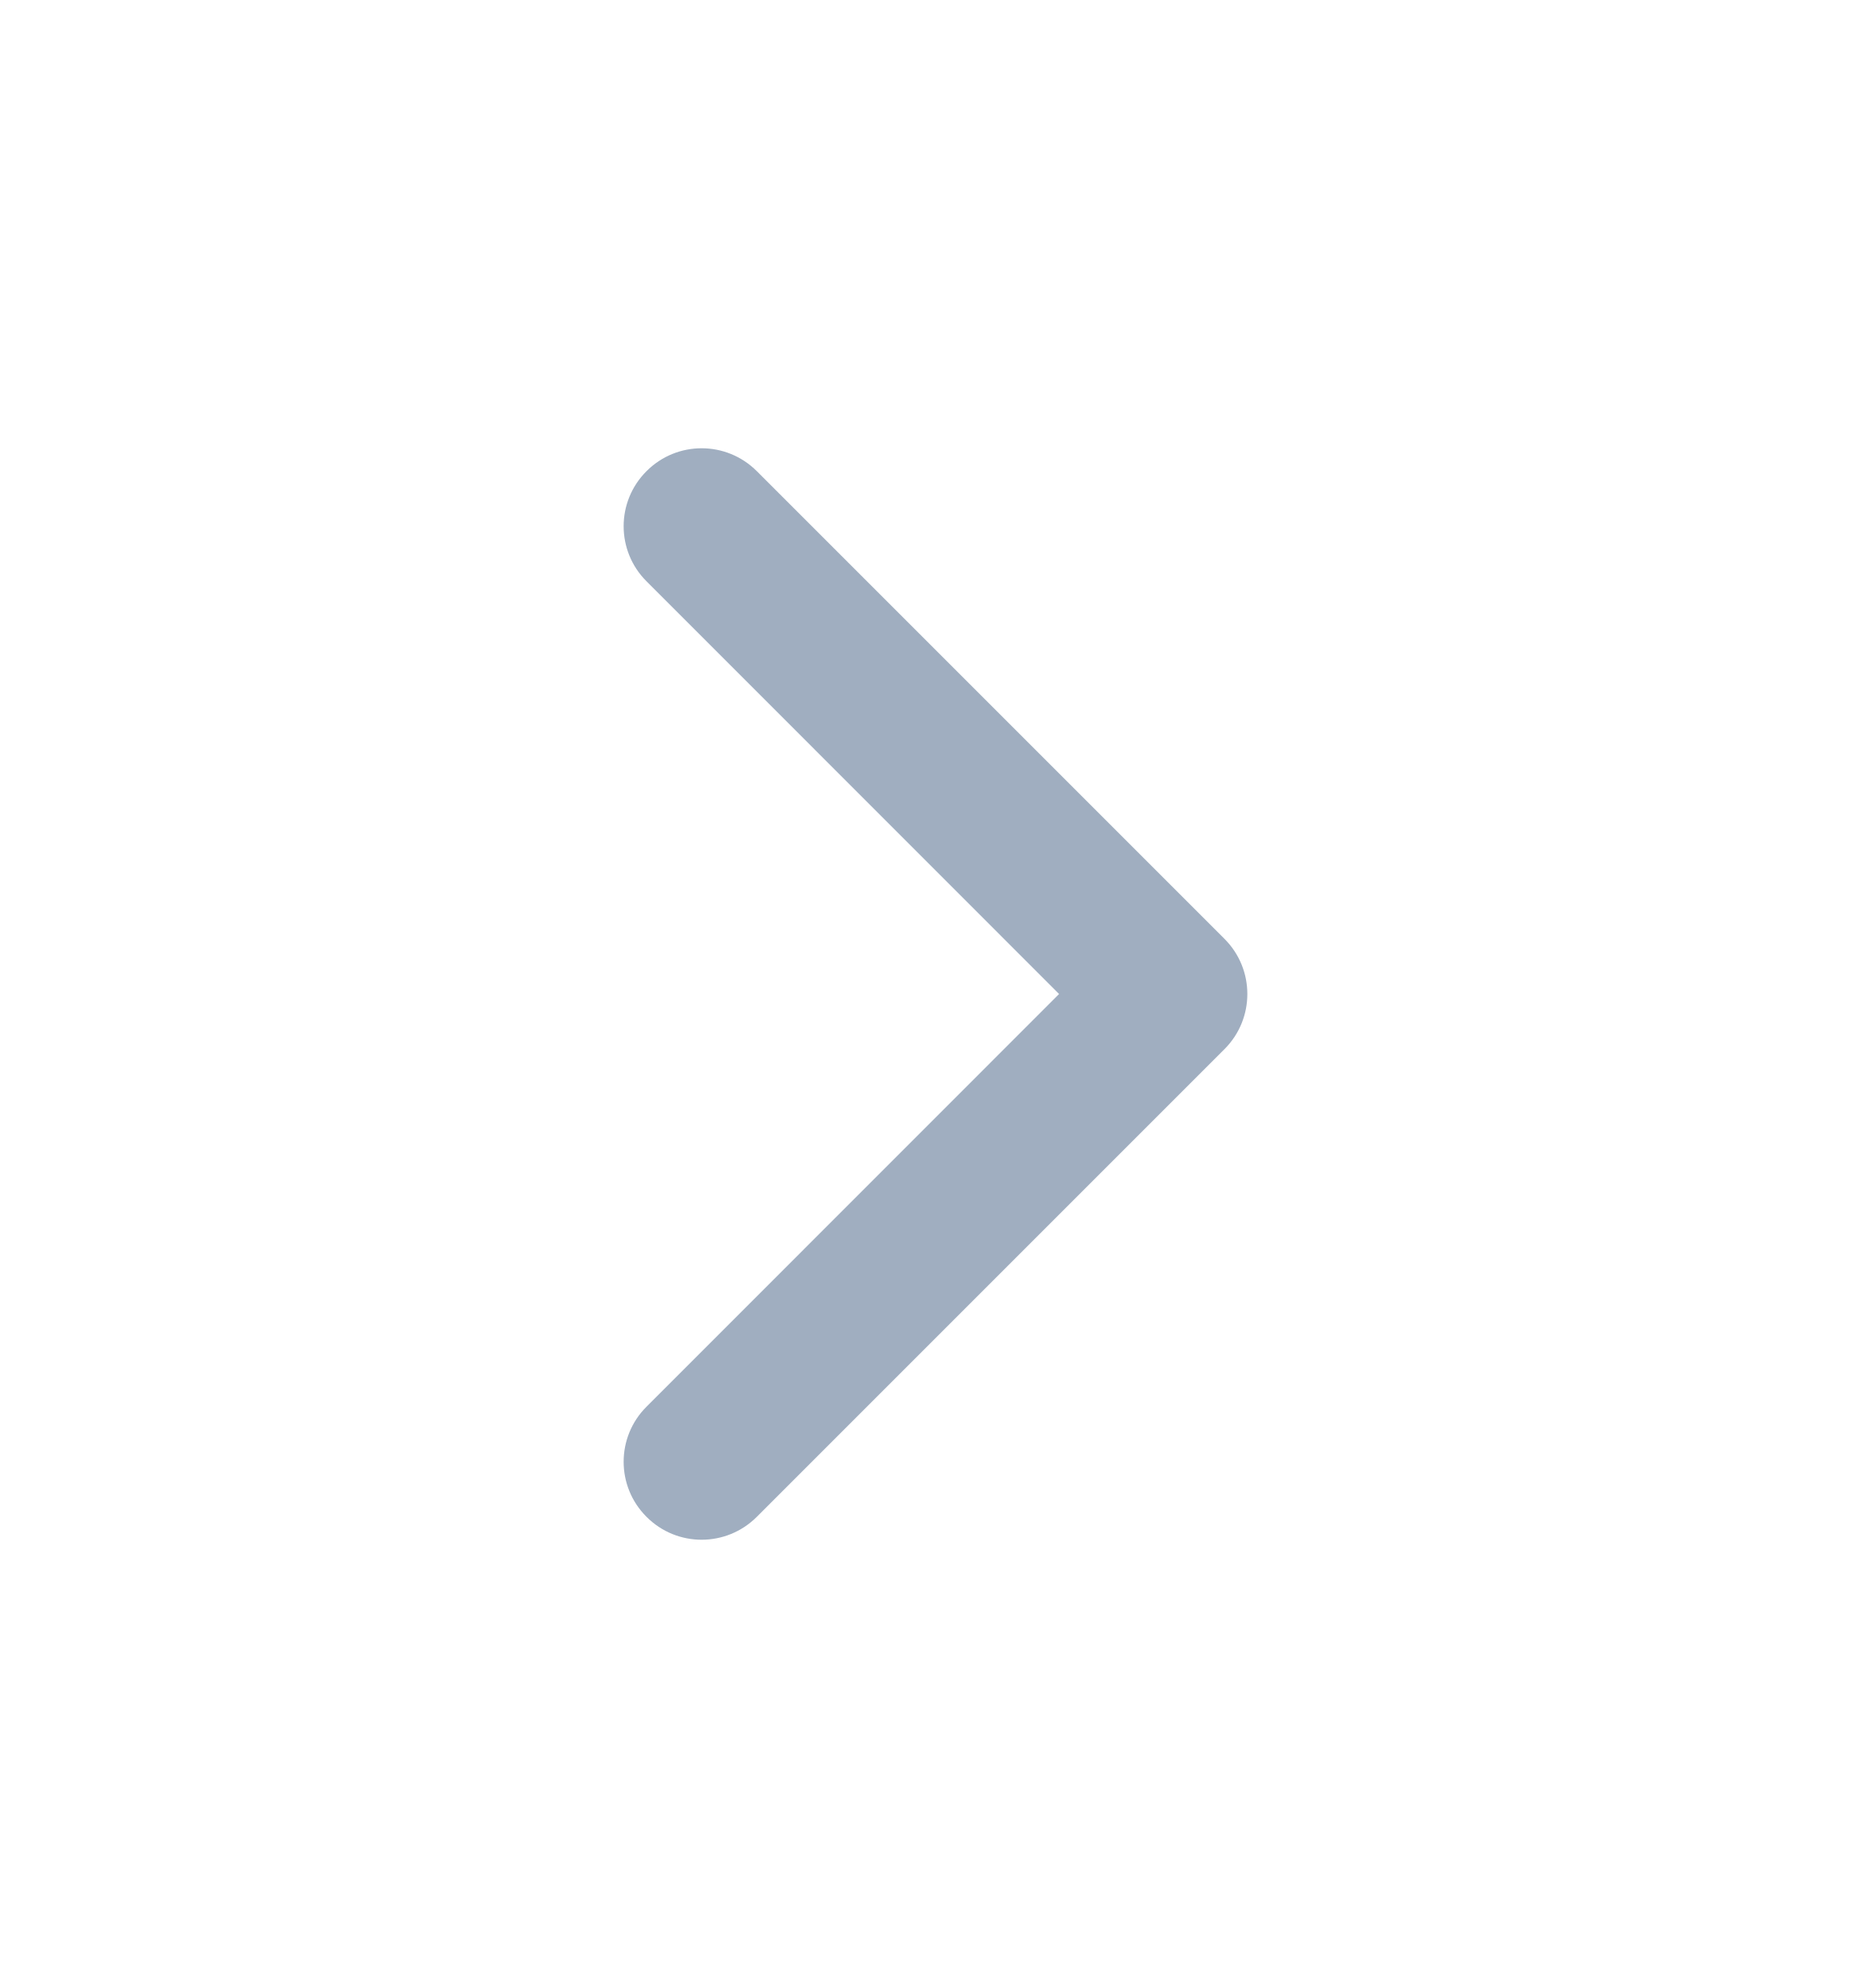
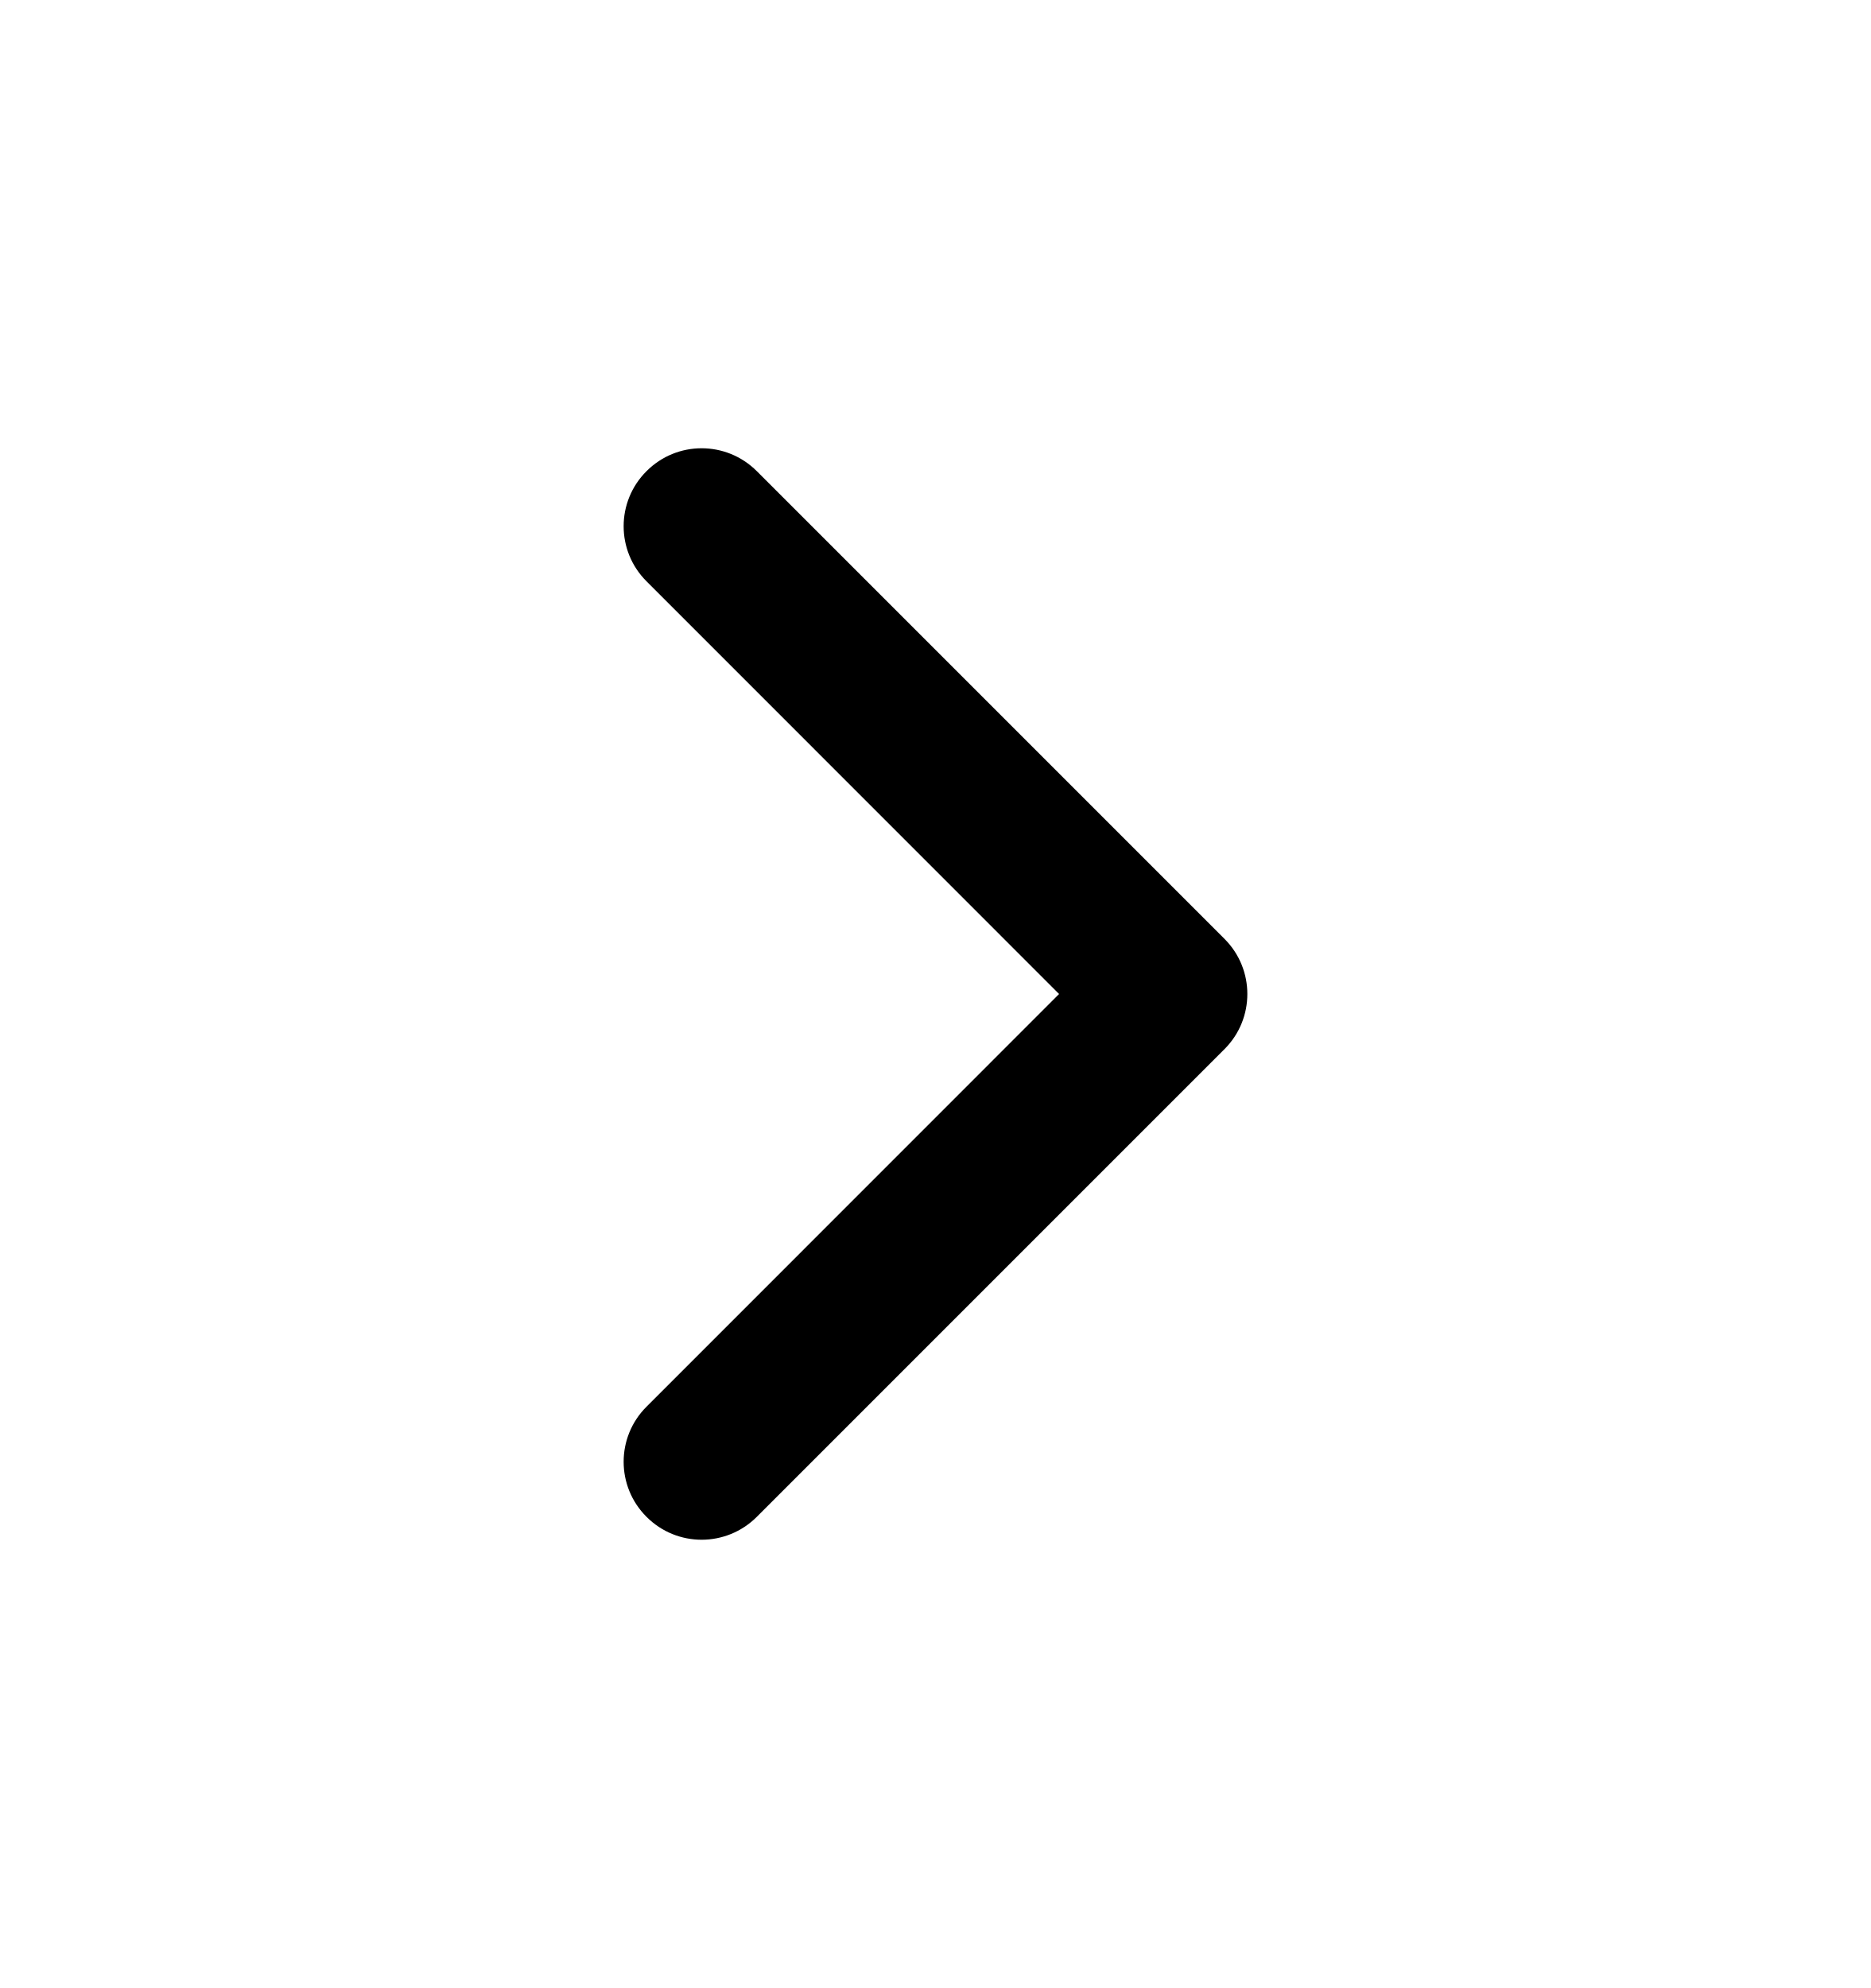
<svg xmlns="http://www.w3.org/2000/svg" width="16" height="17" viewBox="0 0 16 17" fill="none">
-   <path fill-rule="evenodd" clip-rule="evenodd" d="M5.529 4.029C5.789 3.768 6.211 3.768 6.472 4.029L10.472 8.029C10.732 8.289 10.732 8.711 10.472 8.971L6.472 12.971C6.211 13.232 5.789 13.232 5.529 12.971C5.268 12.711 5.268 12.289 5.529 12.029L9.057 8.5L5.529 4.971C5.268 4.711 5.268 4.289 5.529 4.029Z" fill="#A0AEC0" />
+   <path fill-rule="evenodd" clip-rule="evenodd" d="M5.529 4.029C5.789 3.768 6.211 3.768 6.472 4.029L10.472 8.029C10.732 8.289 10.732 8.711 10.472 8.971L6.472 12.971C6.211 13.232 5.789 13.232 5.529 12.971C5.268 12.711 5.268 12.289 5.529 12.029L9.057 8.5L5.529 4.971C5.268 4.711 5.268 4.289 5.529 4.029Z" fill="#000" />
</svg>
